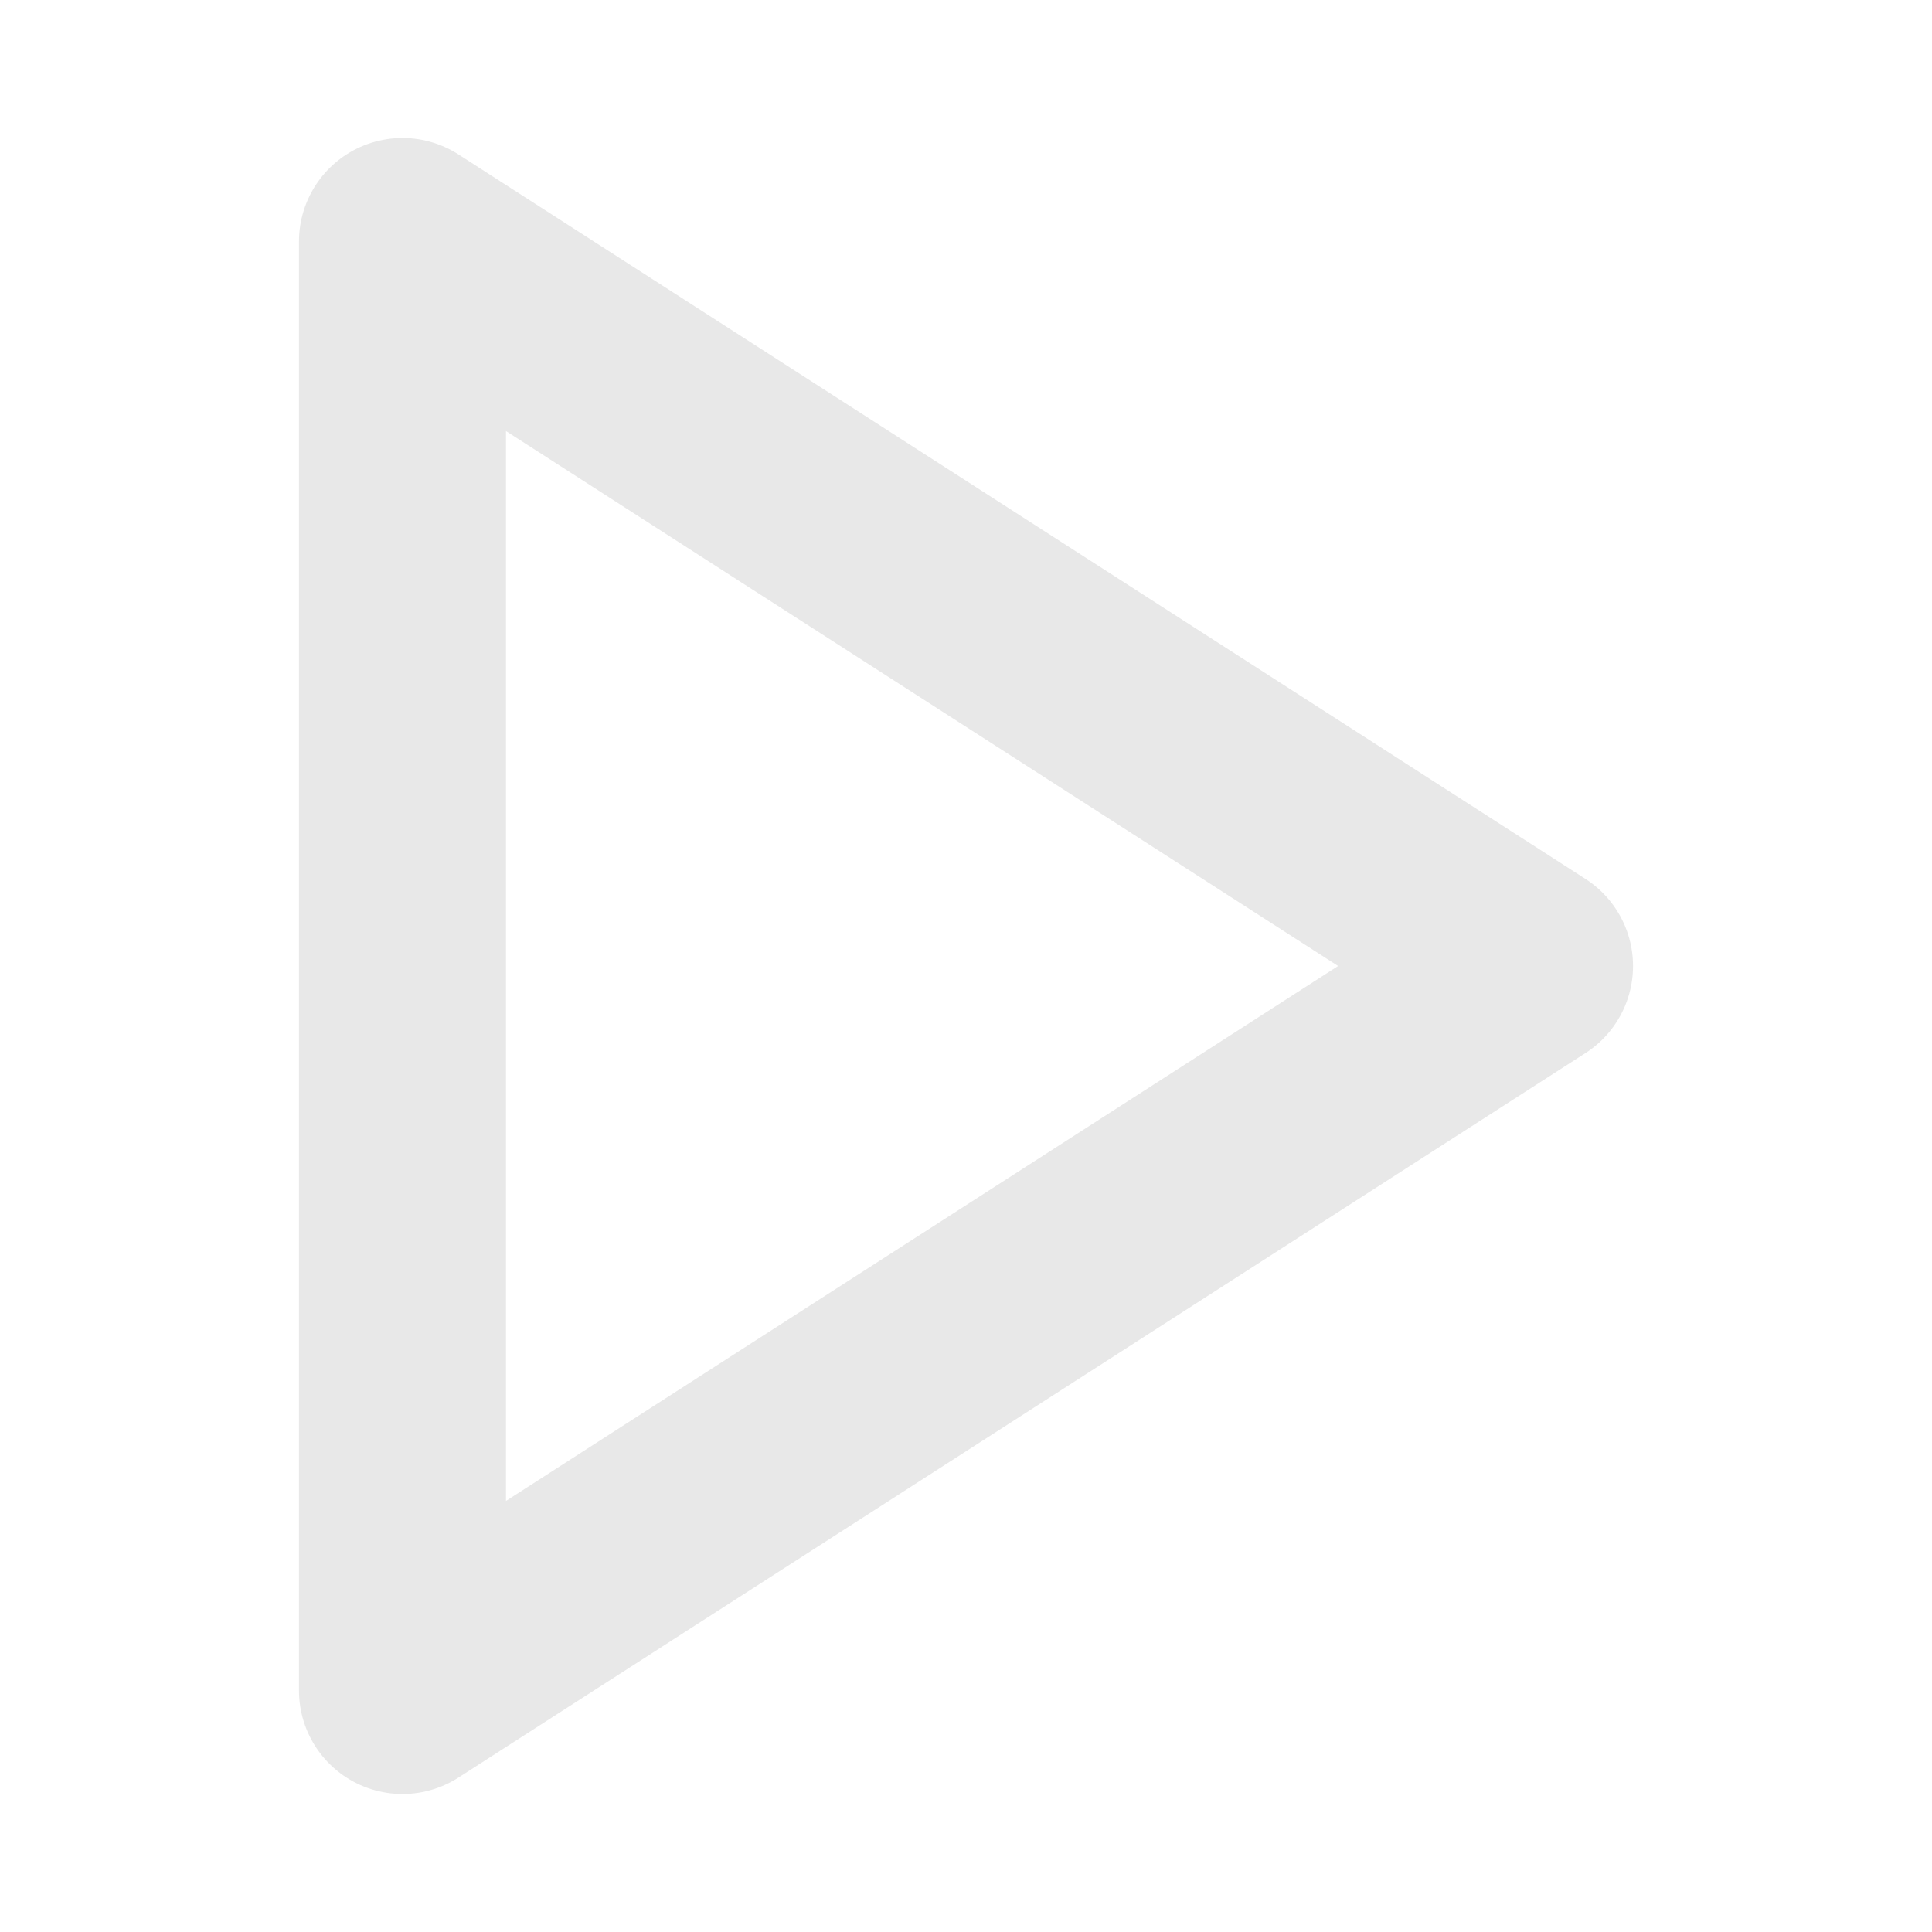
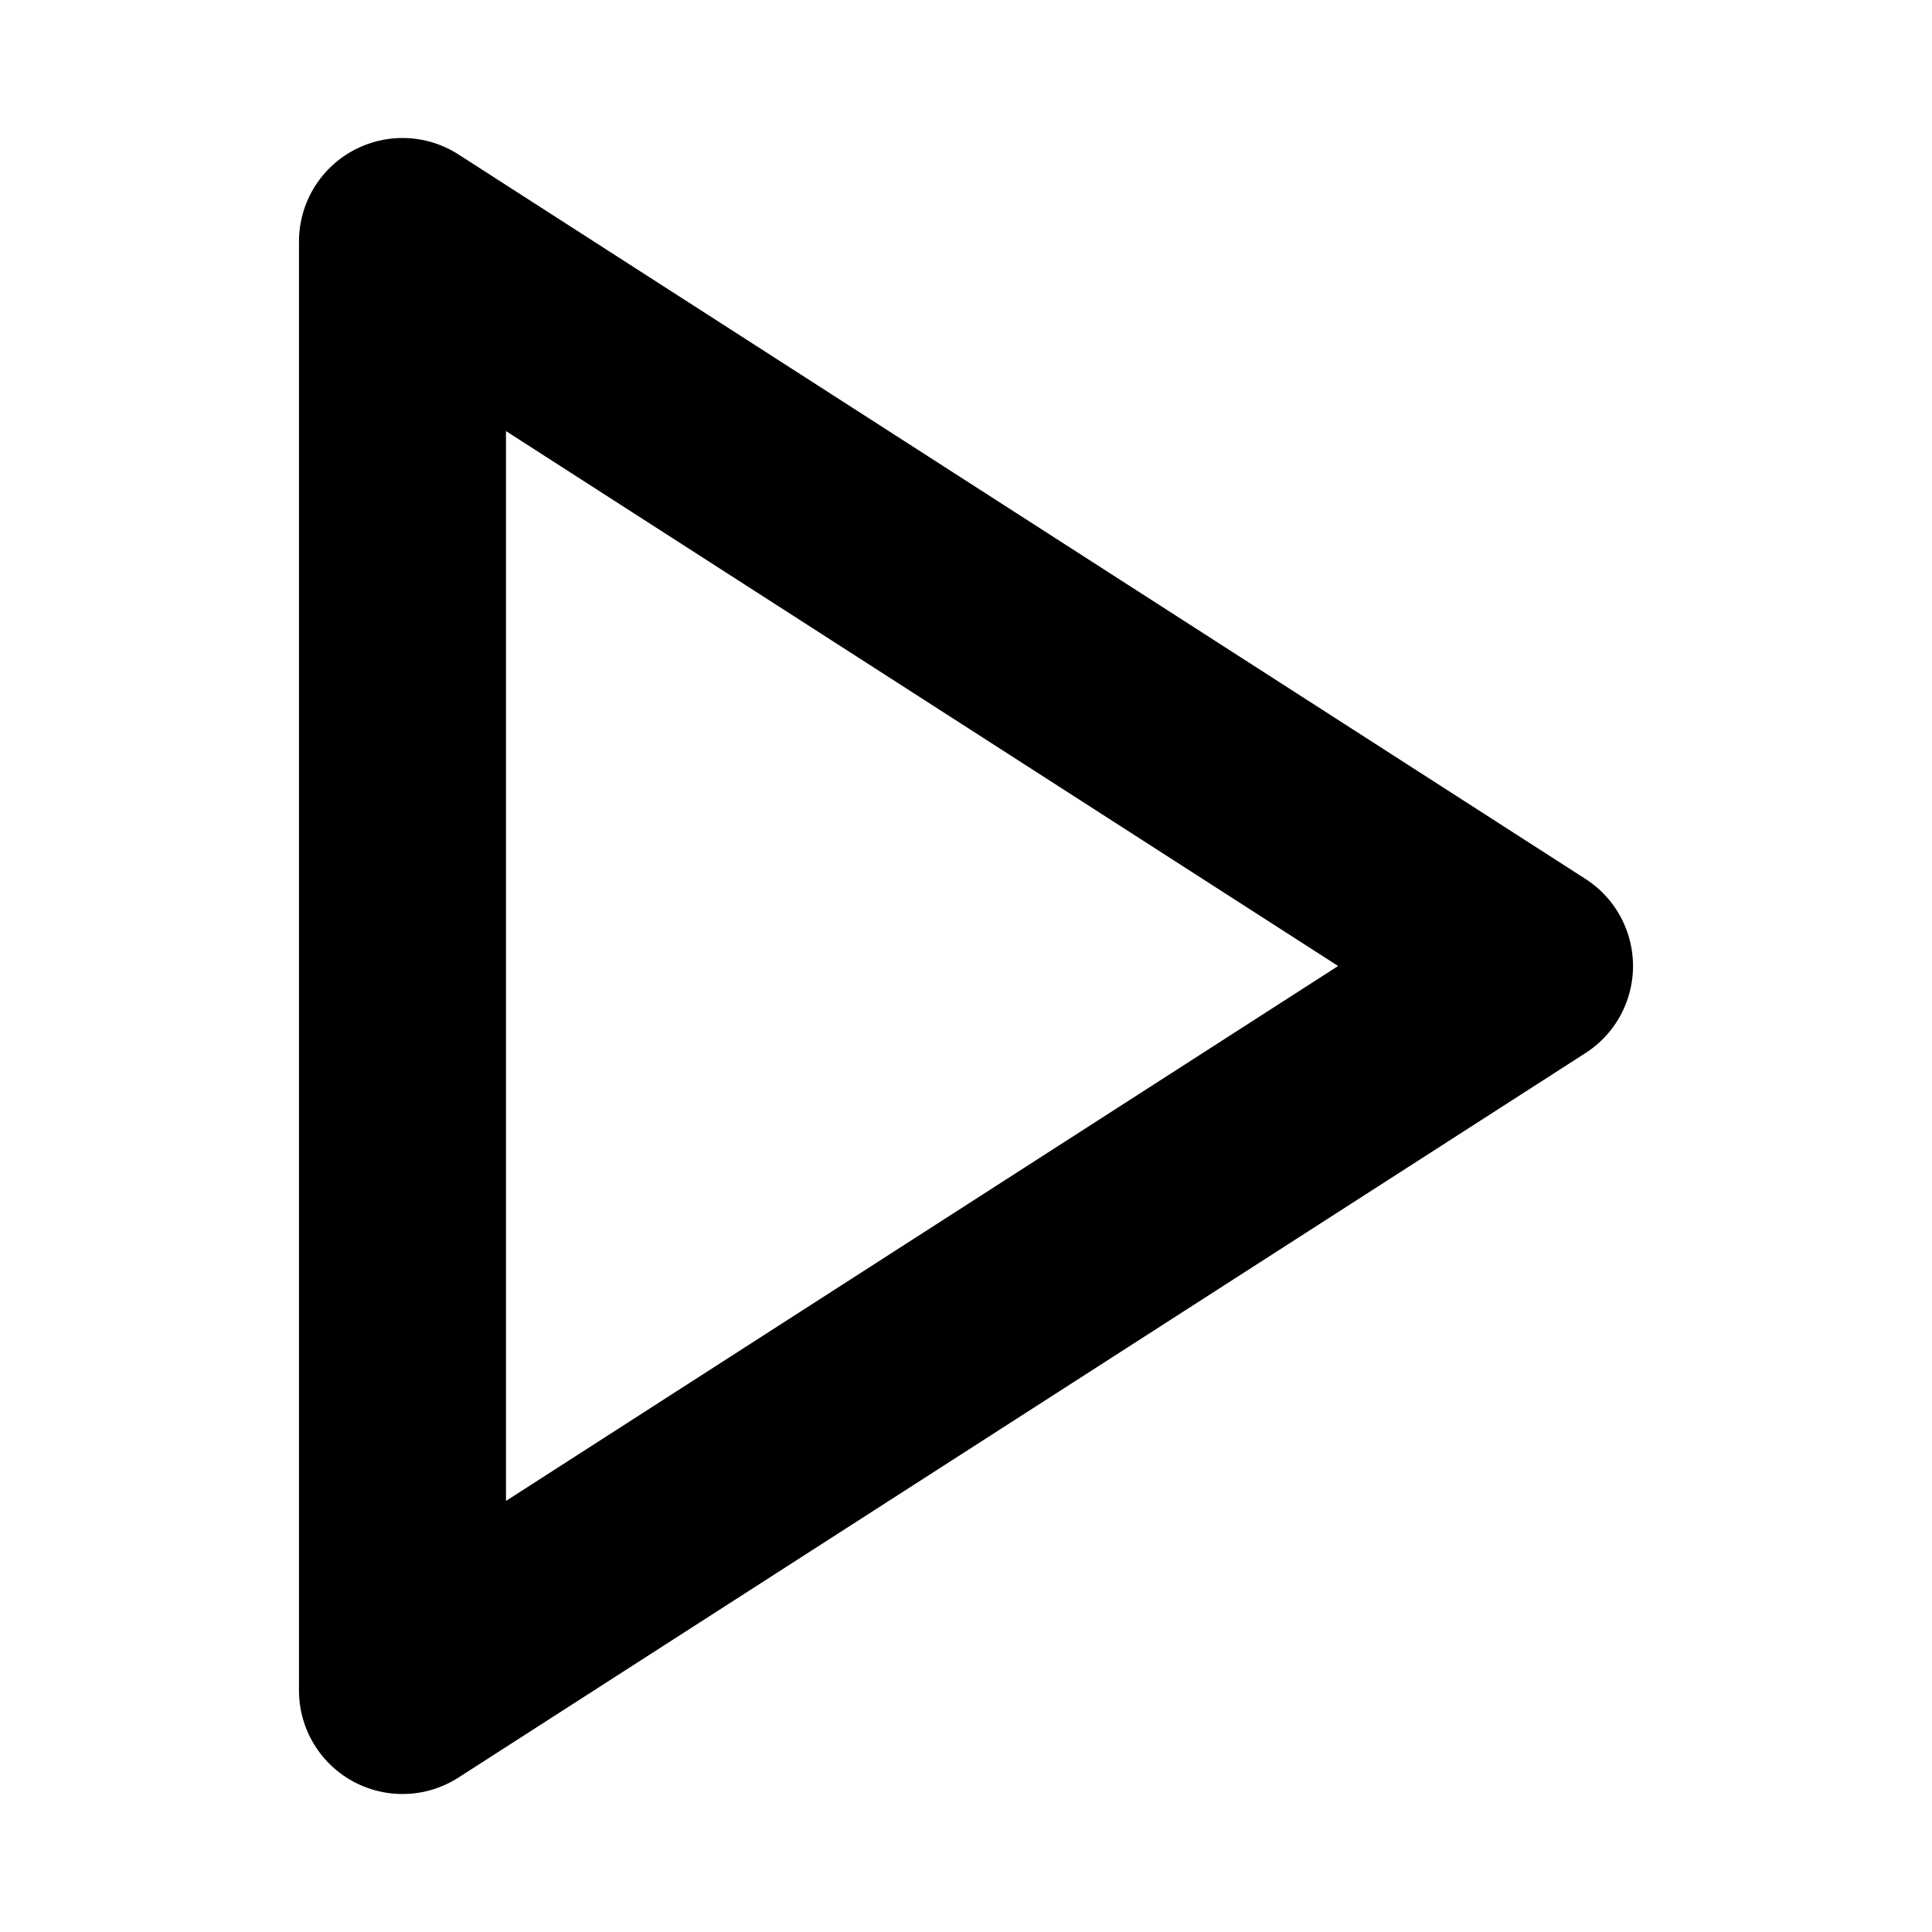
<svg xmlns="http://www.w3.org/2000/svg" width="28" height="28" viewBox="0 0 28 28" fill="none">
-   <path vector-effect="non-scaling-stroke" d="M5.833 3.5L22.167 14L5.833 24.5V3.5Z" stroke="#E8E8E8" stroke-width="3" stroke-linecap="round" stroke-linejoin="round" />
+   <path vector-effect="non-scaling-stroke" d="M5.833 3.5L22.167 14L5.833 24.5V3.5Z" stroke="currentColor" stroke-width="3" stroke-linecap="round" stroke-linejoin="round" />
</svg>
